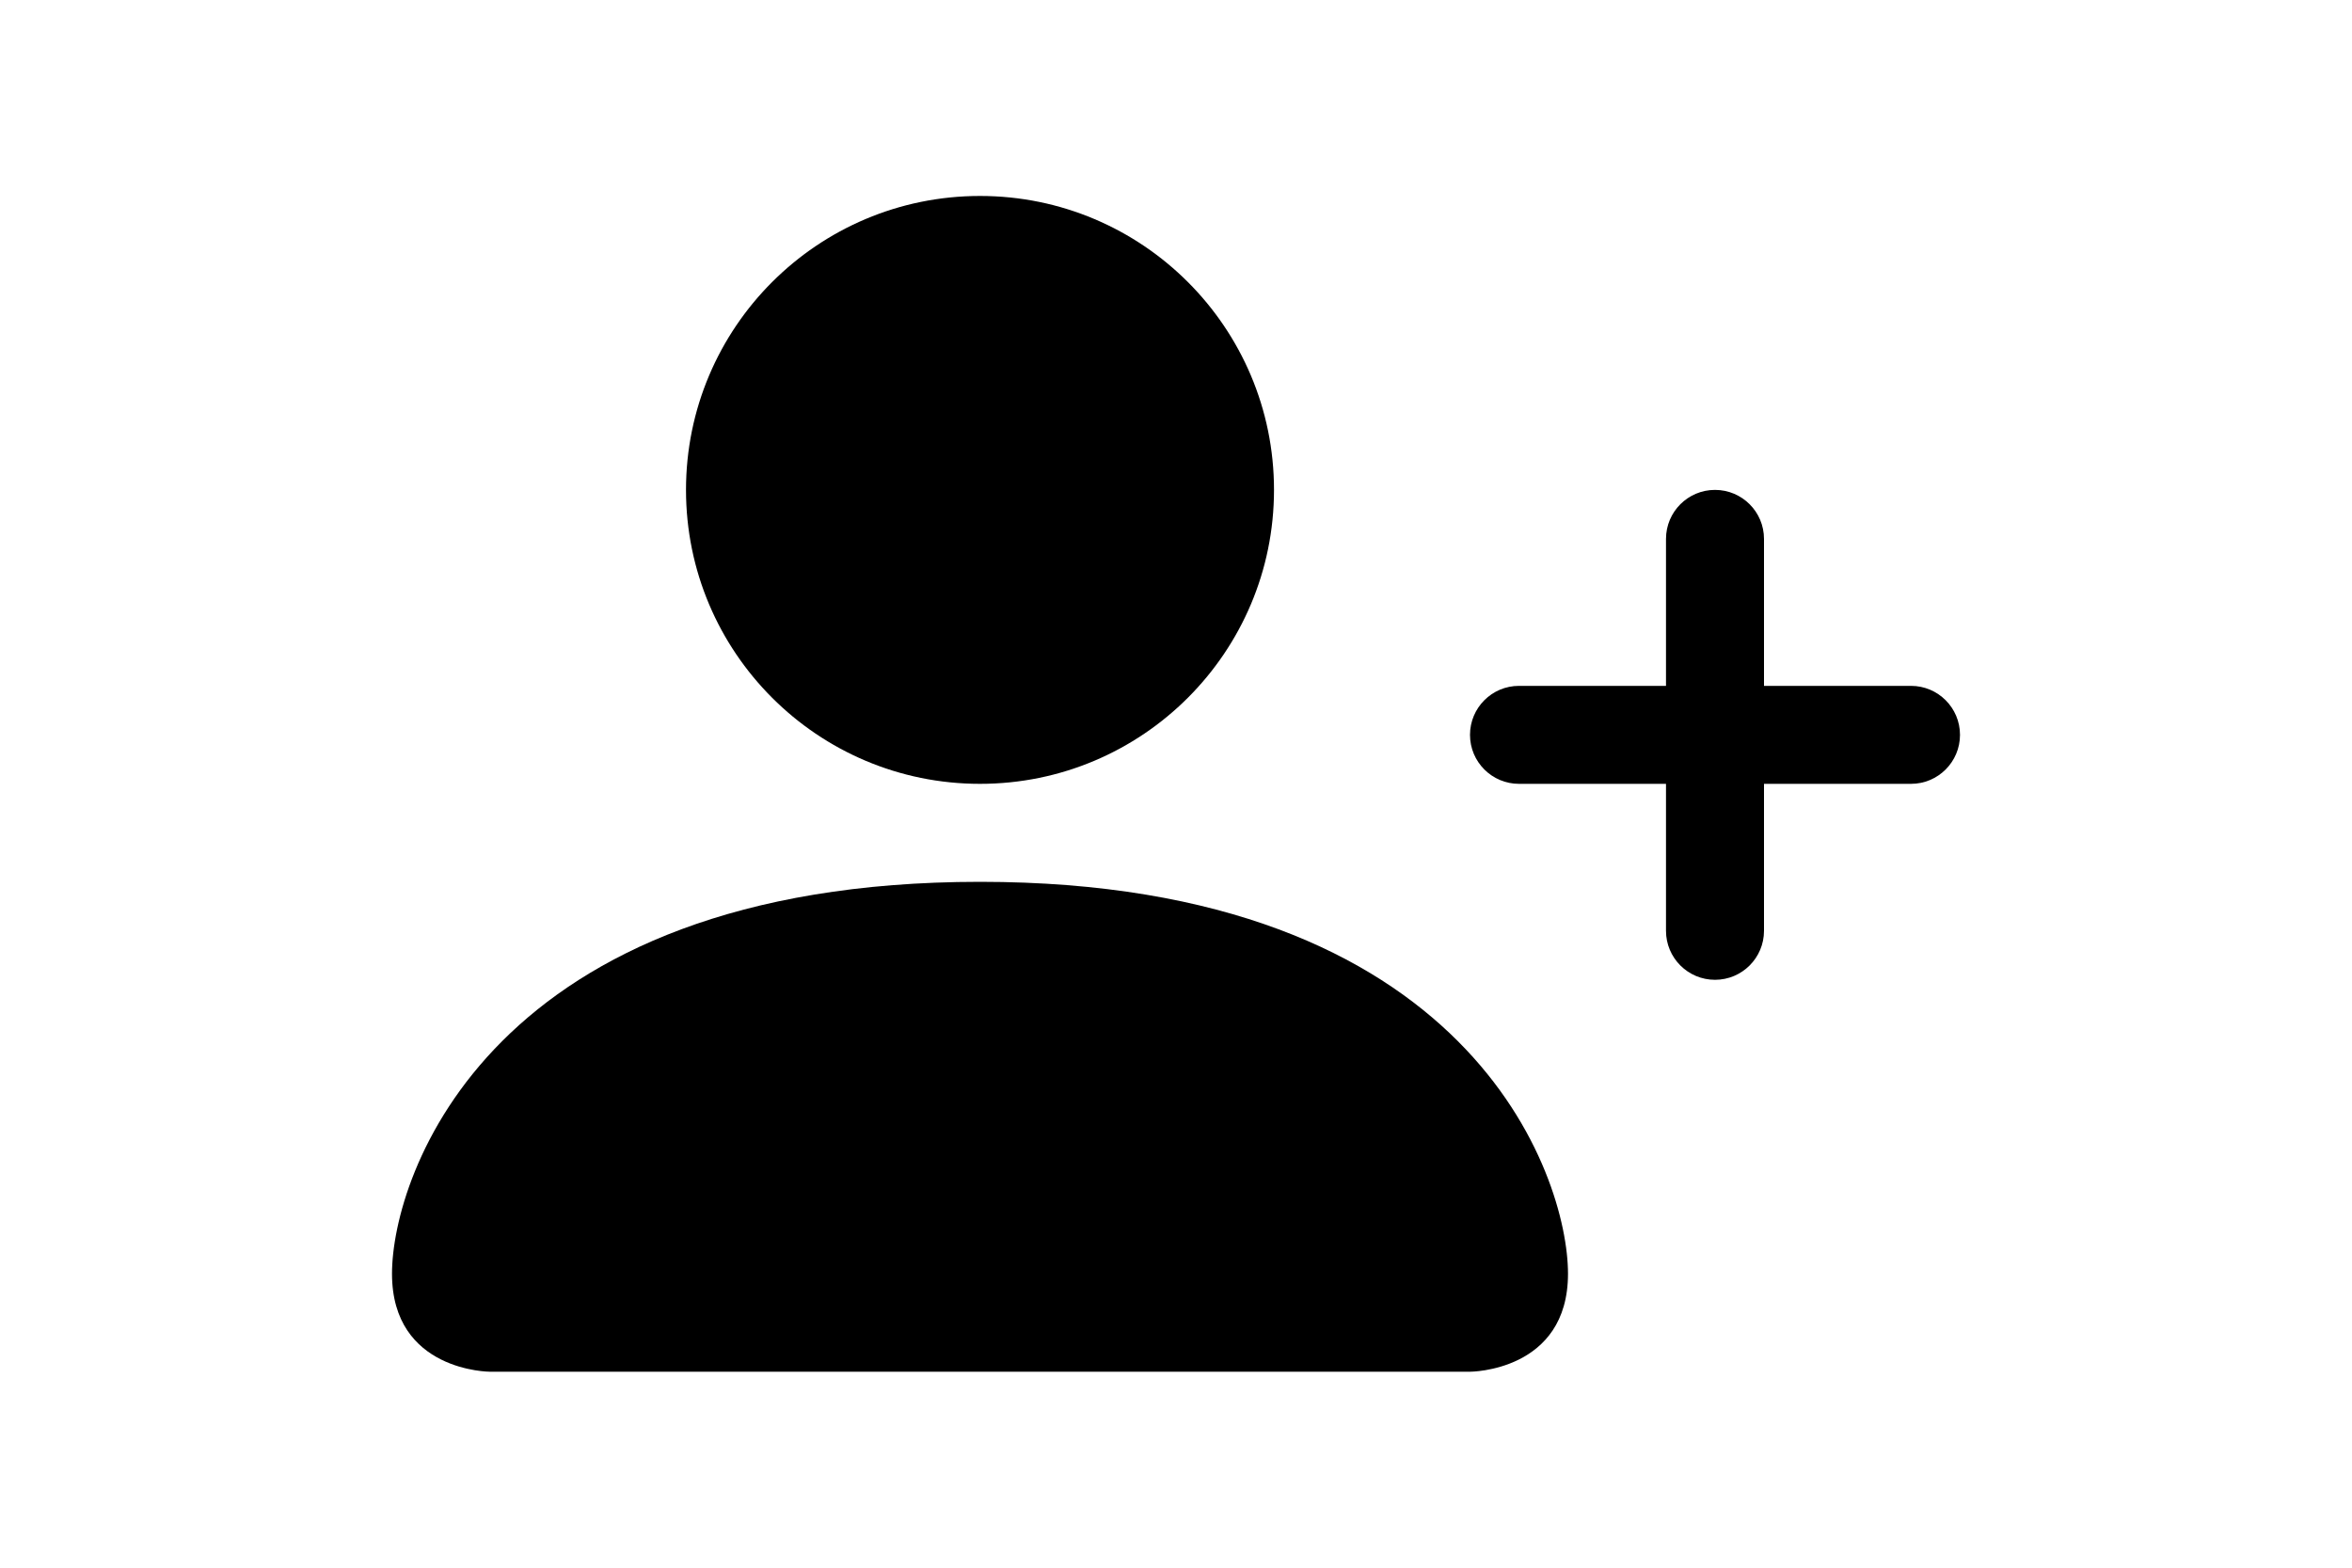
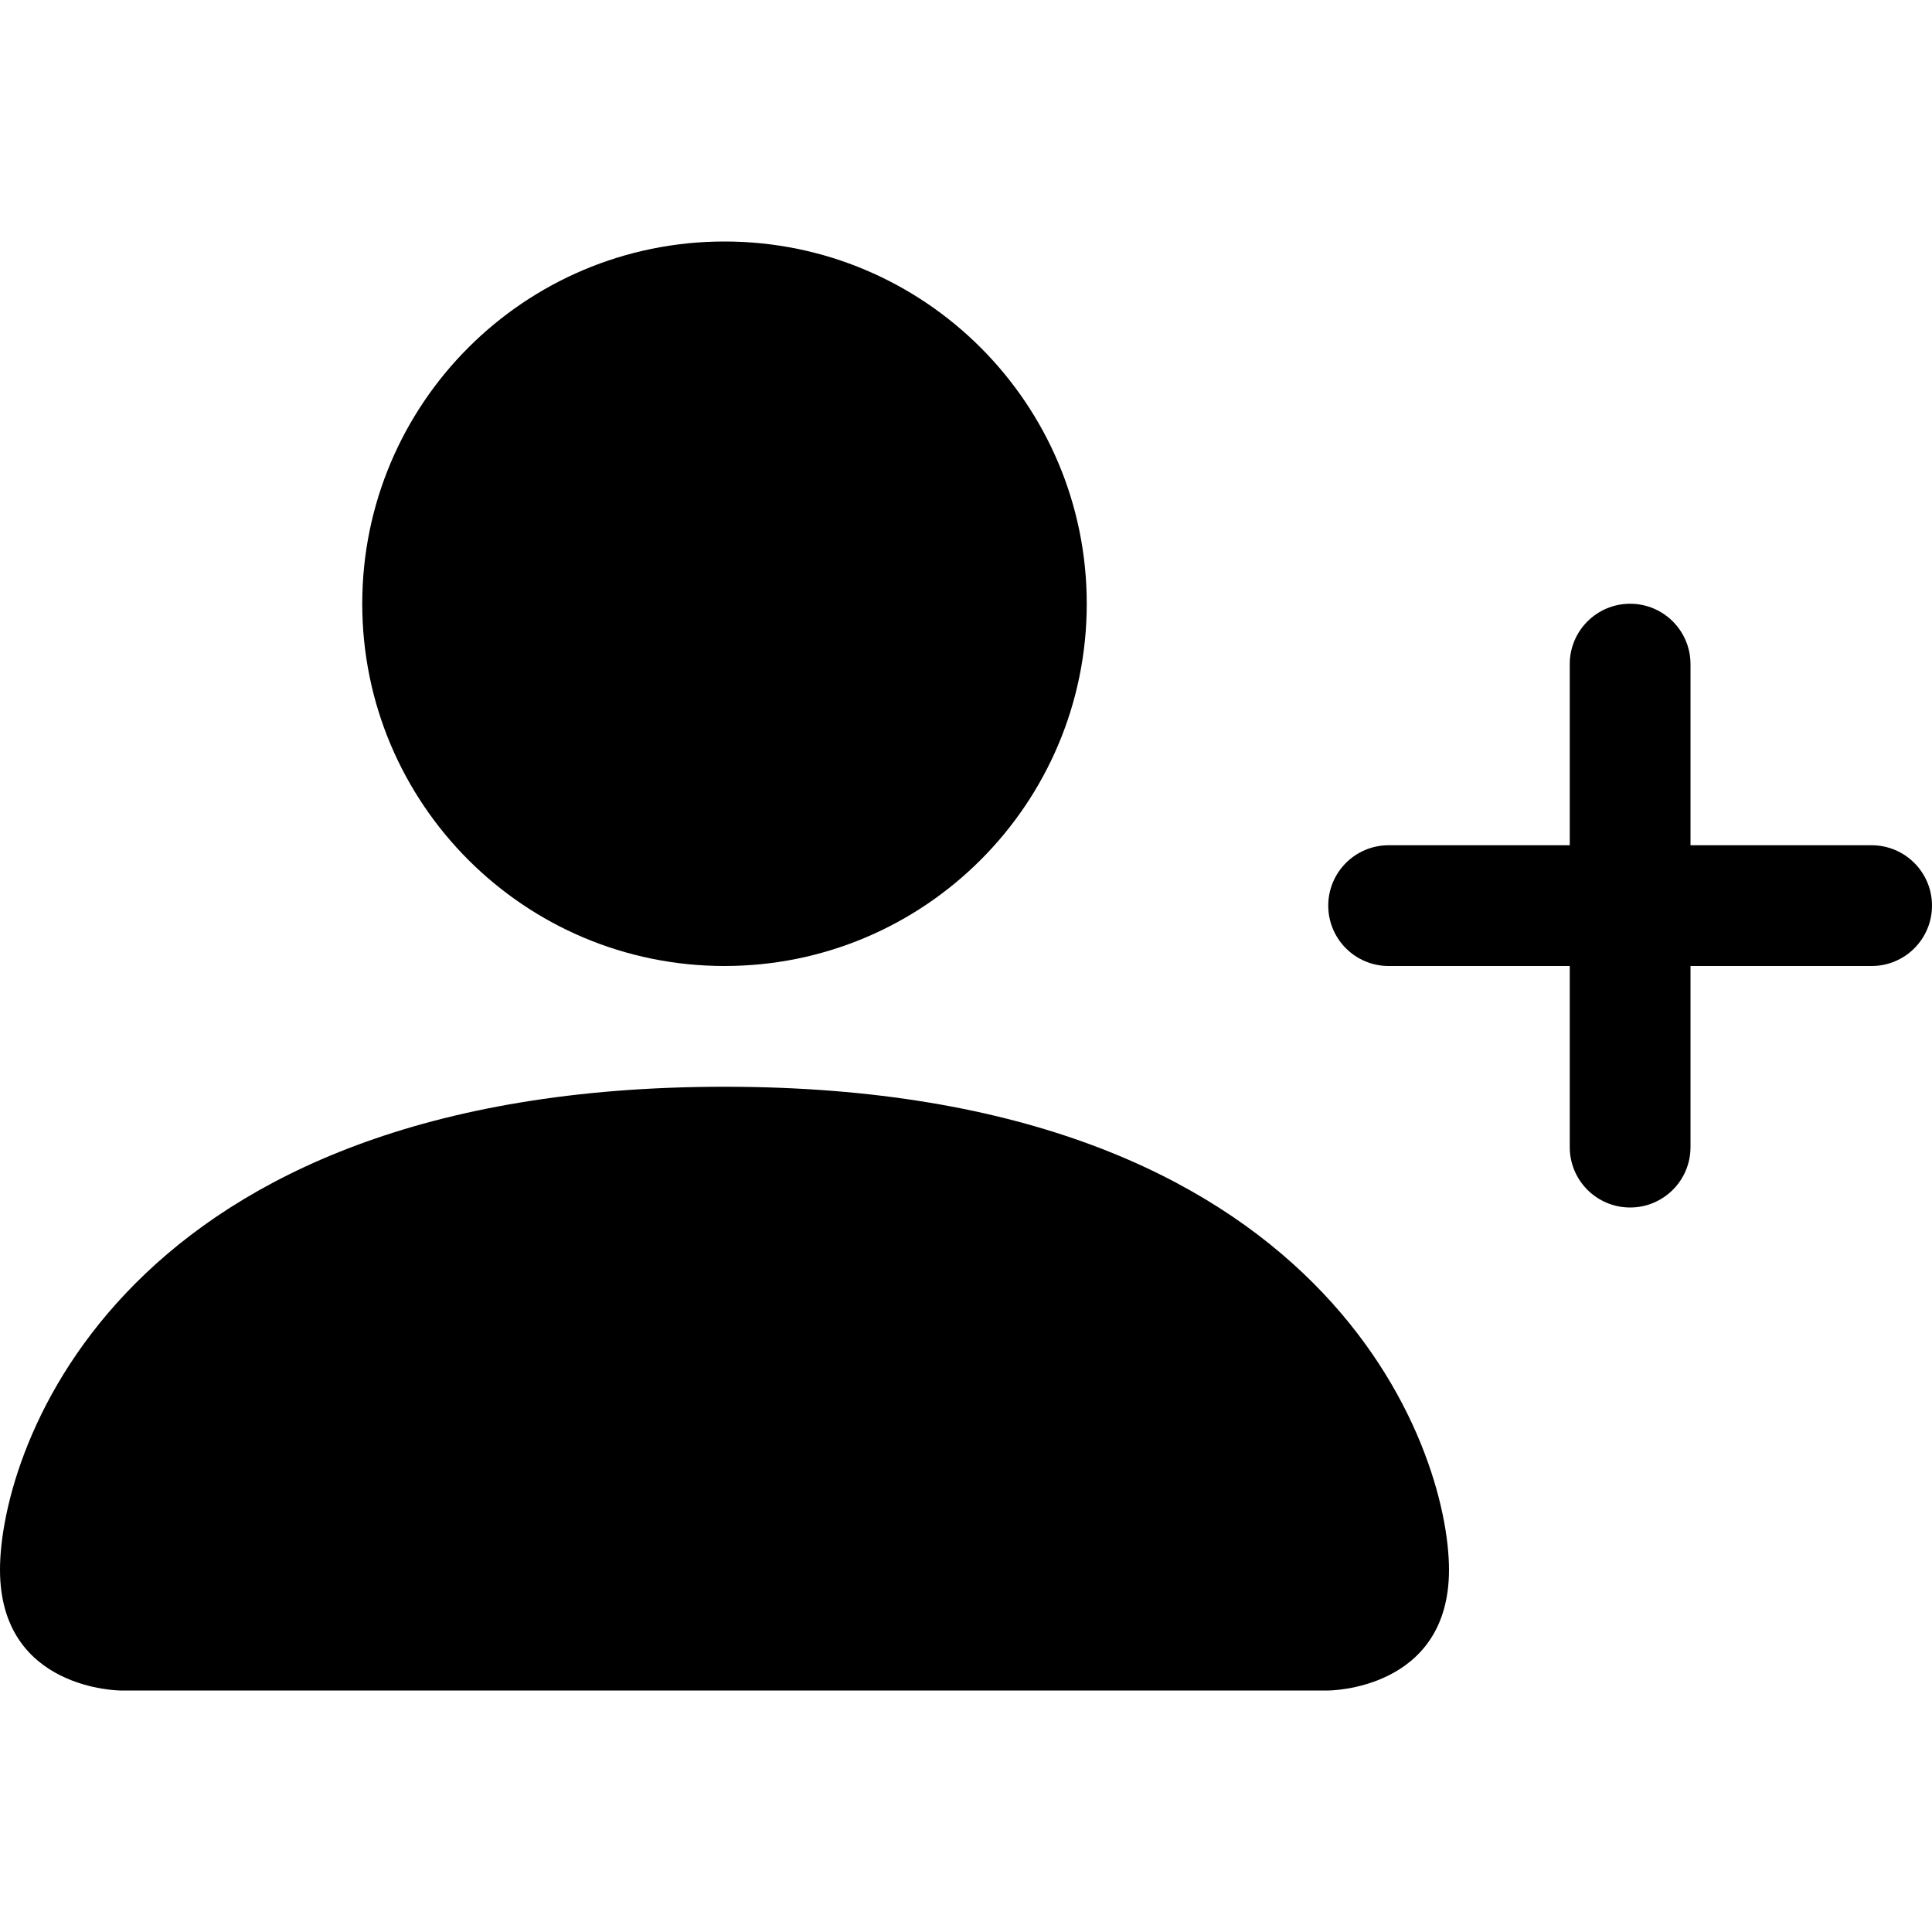
- <svg xmlns="http://www.w3.org/2000/svg" width="24" height="16" fill="currentColor" class="bi bi-person-plus-fill" viewBox="0 0 16 16">
+ <svg xmlns="http://www.w3.org/2000/svg" width="24" height="24" fill="currentColor" class="bi bi-person-plus-fill" viewBox="0 0 16 16">
  <path d="M1 14s-1 0-1-1 1-4 6-4 6 3 6 4-1 1-1 1H1zm5-6a3 3 0 1 0 0-6 3 3 0 0 0 0 6z" />
  <path fill-rule="evenodd" d="M13.5 5a.5.5 0 0 1 .5.5V7h1.5a.5.5 0 0 1 0 1H14v1.5a.5.5 0 0 1-1 0V8h-1.5a.5.5 0 0 1 0-1H13V5.5a.5.5 0 0 1 .5-.5z" />
</svg>
